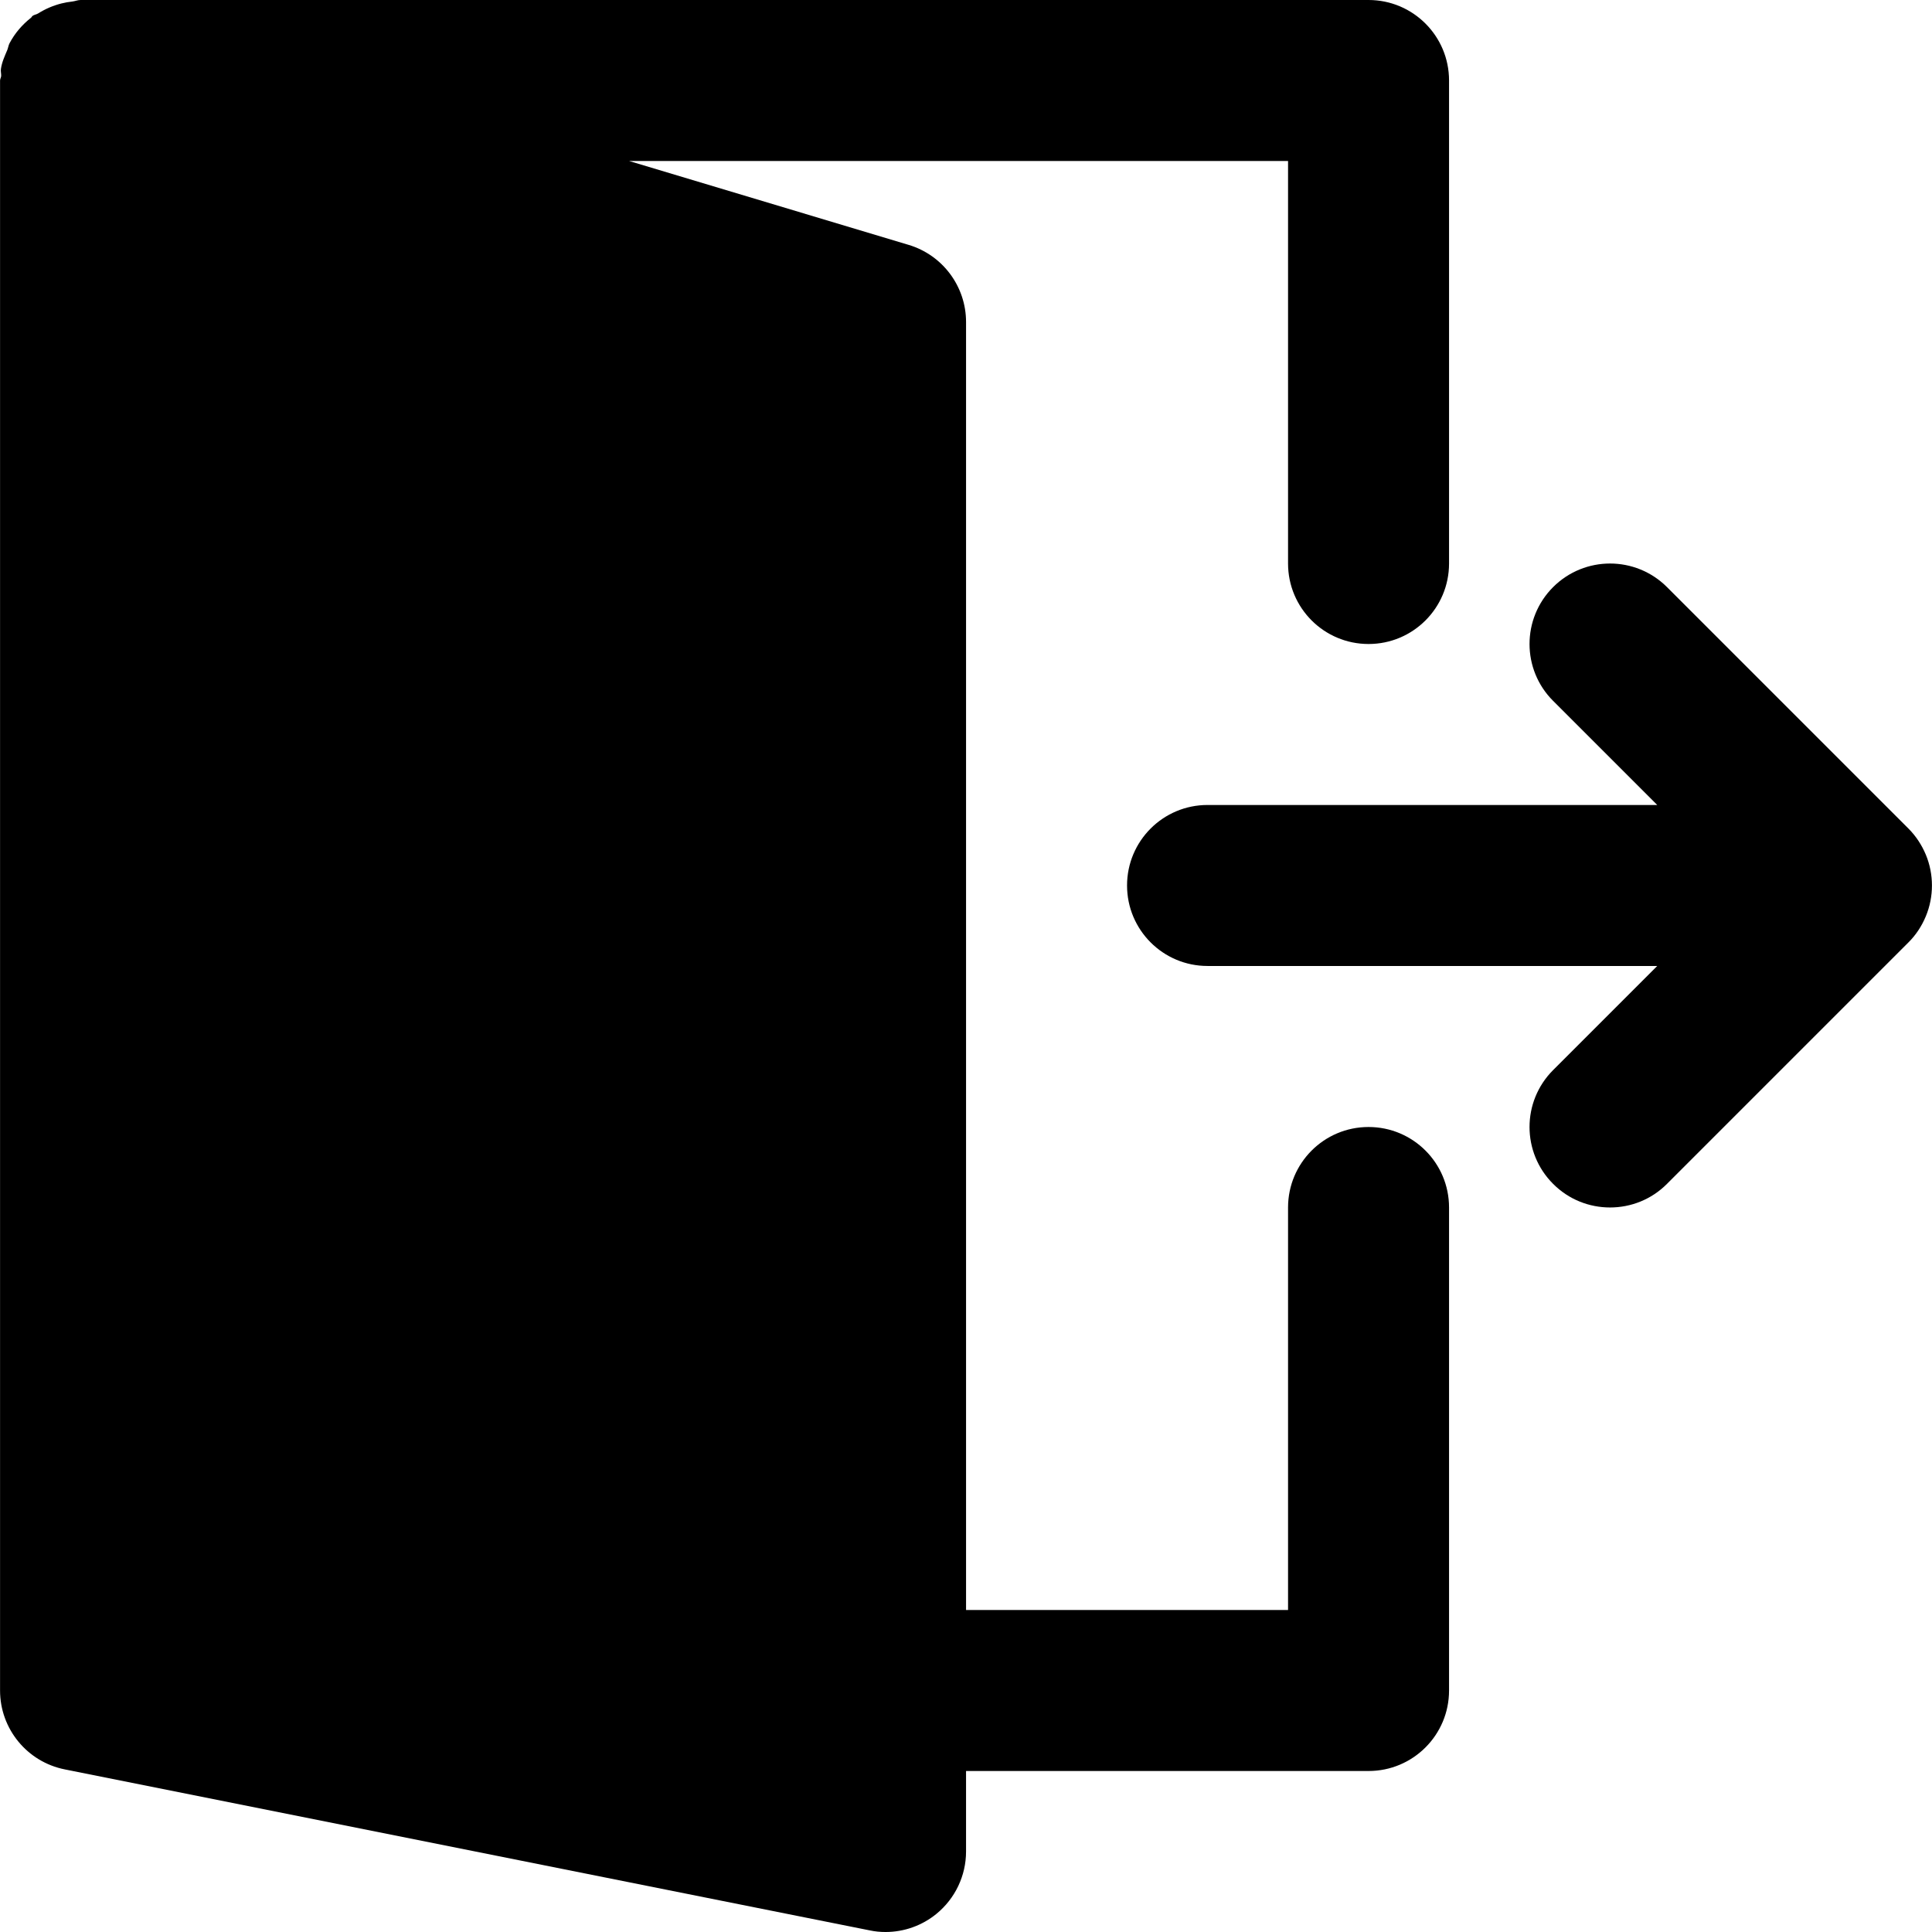
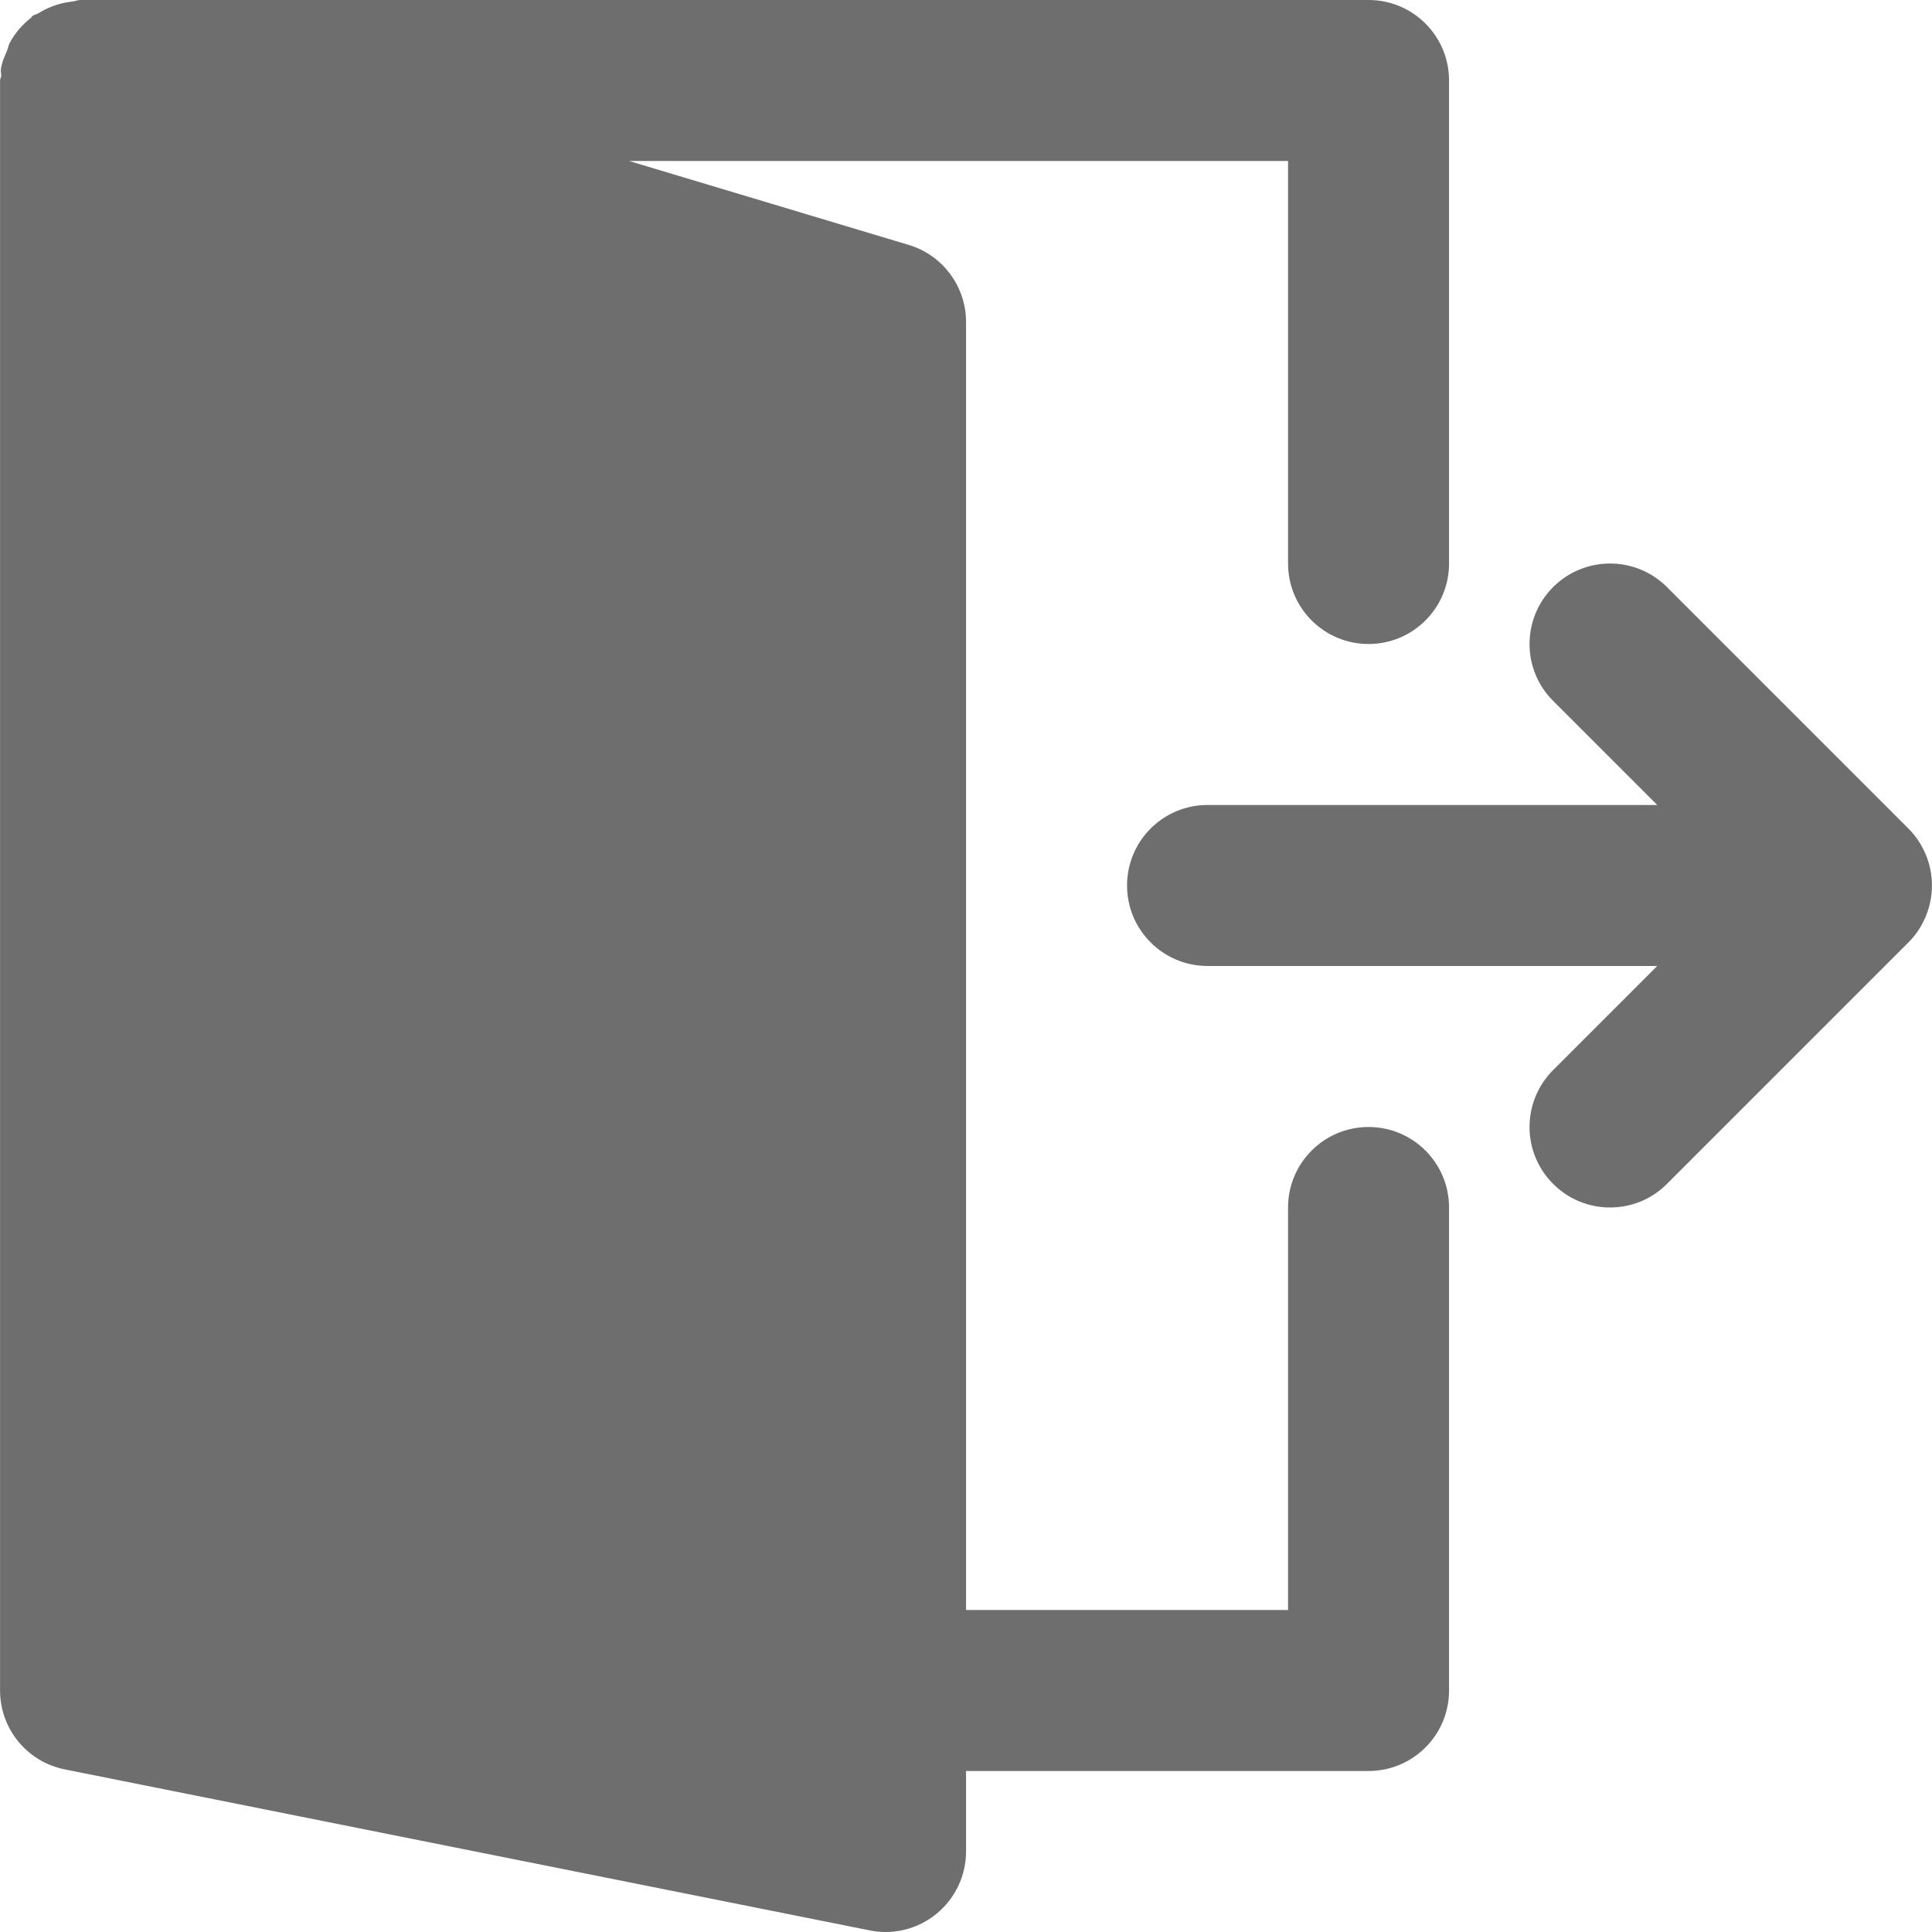
- <svg xmlns="http://www.w3.org/2000/svg" fill="#000000" height="800px" width="800px" version="1.1" id="Layer_1" viewBox="0 0 512 512" xml:space="preserve">
-   <g>
-     <g>
-       <g>
-         <path d="M510.371,226.513c-1.088-2.603-2.645-4.971-4.629-6.955l-63.979-63.979c-8.341-8.32-21.824-8.32-30.165,0     c-8.341,8.341-8.341,21.845,0,30.165l27.584,27.584H320.013c-11.797,0-21.333,9.557-21.333,21.333s9.536,21.333,21.333,21.333     h119.168l-27.584,27.584c-8.341,8.341-8.341,21.845,0,30.165c4.16,4.181,9.621,6.251,15.083,6.251s10.923-2.069,15.083-6.251     l63.979-63.979c1.984-1.963,3.541-4.331,4.629-6.955C512.525,237.606,512.525,231.718,510.371,226.513z" />
-         <path d="M362.68,298.667c-11.797,0-21.333,9.557-21.333,21.333v106.667h-85.333V85.333c0-9.408-6.187-17.728-15.211-20.437     l-74.091-22.229h174.635v106.667c0,11.776,9.536,21.333,21.333,21.333s21.333-9.557,21.333-21.333v-128     C384.013,9.557,374.477,0,362.68,0H21.347c-0.768,0-1.451,0.32-2.197,0.405c-1.003,0.107-1.92,0.277-2.88,0.512     c-2.24,0.576-4.267,1.451-6.165,2.645c-0.469,0.299-1.045,0.32-1.493,0.661C8.44,4.352,8.376,4.587,8.205,4.715     C5.88,6.549,3.939,8.789,2.531,11.456c-0.299,0.576-0.363,1.195-0.597,1.792c-0.683,1.621-1.429,3.2-1.685,4.992     c-0.107,0.64,0.085,1.237,0.064,1.856c-0.021,0.427-0.299,0.811-0.299,1.237V448c0,10.176,7.189,18.923,17.152,20.907     l213.333,42.667c1.387,0.299,2.795,0.427,4.181,0.427c4.885,0,9.685-1.685,13.525-4.843c4.928-4.053,7.808-10.091,7.808-16.491     v-21.333H362.68c11.797,0,21.333-9.557,21.333-21.333V320C384.013,308.224,374.477,298.667,362.68,298.667z" />
-       </g>
-     </g>
-   </g>
-   <g>
- </g>
-   <g>
- </g>
-   <g>
- </g>
-   <g>
- </g>
-   <g>
- </g>
-   <g>
- </g>
-   <g>
- </g>
-   <g>
- </g>
-   <g>
- </g>
-   <g>
- </g>
-   <g>
- </g>
-   <g>
- </g>
-   <g>
- </g>
-   <g>
- </g>
-   <g>
- </g>
+ <svg xmlns="http://www.w3.org/2000/svg" fill="#6E6E6E" height="800px" width="800px" version="1.1" viewBox="0 0 512 512">
+   <path d="M510.371,226.513c-1.088-2.603-2.645-4.971-4.629-6.955l-63.979-63.979c-8.341-8.32-21.824-8.32-30.165,0     c-8.341,8.341-8.341,21.845,0,30.165l27.584,27.584H320.013c-11.797,0-21.333,9.557-21.333,21.333s9.536,21.333,21.333,21.333     h119.168l-27.584,27.584c-8.341,8.341-8.341,21.845,0,30.165c4.16,4.181,9.621,6.251,15.083,6.251s10.923-2.069,15.083-6.251     l63.979-63.979c1.984-1.963,3.541-4.331,4.629-6.955C512.525,237.606,512.525,231.718,510.371,226.513z" />
+   <path d="M362.68,298.667c-11.797,0-21.333,9.557-21.333,21.333v106.667h-85.333V85.333c0-9.408-6.187-17.728-15.211-20.437     l-74.091-22.229h174.635v106.667c0,11.776,9.536,21.333,21.333,21.333s21.333-9.557,21.333-21.333v-128     C384.013,9.557,374.477,0,362.68,0H21.347c-0.768,0-1.451,0.32-2.197,0.405c-1.003,0.107-1.92,0.277-2.88,0.512     c-2.24,0.576-4.267,1.451-6.165,2.645c-0.469,0.299-1.045,0.32-1.493,0.661C8.44,4.352,8.376,4.587,8.205,4.715     C5.88,6.549,3.939,8.789,2.531,11.456c-0.299,0.576-0.363,1.195-0.597,1.792c-0.683,1.621-1.429,3.2-1.685,4.992     c-0.107,0.64,0.085,1.237,0.064,1.856c-0.021,0.427-0.299,0.811-0.299,1.237V448c0,10.176,7.189,18.923,17.152,20.907     l213.333,42.667c1.387,0.299,2.795,0.427,4.181,0.427c4.885,0,9.685-1.685,13.525-4.843c4.928-4.053,7.808-10.091,7.808-16.491     v-21.333H362.68c11.797,0,21.333-9.557,21.333-21.333V320C384.013,308.224,374.477,298.667,362.68,298.667z" />
</svg>
